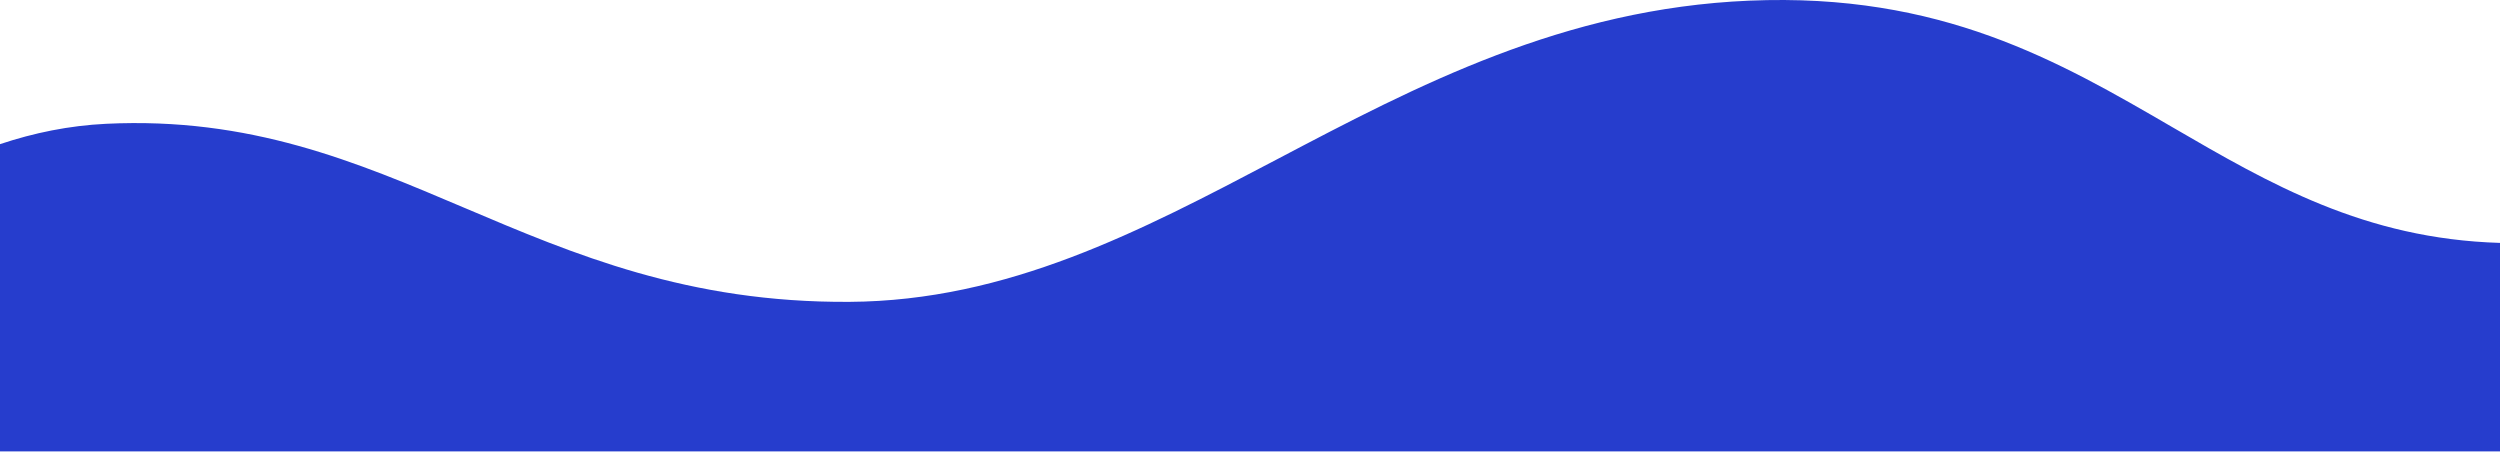
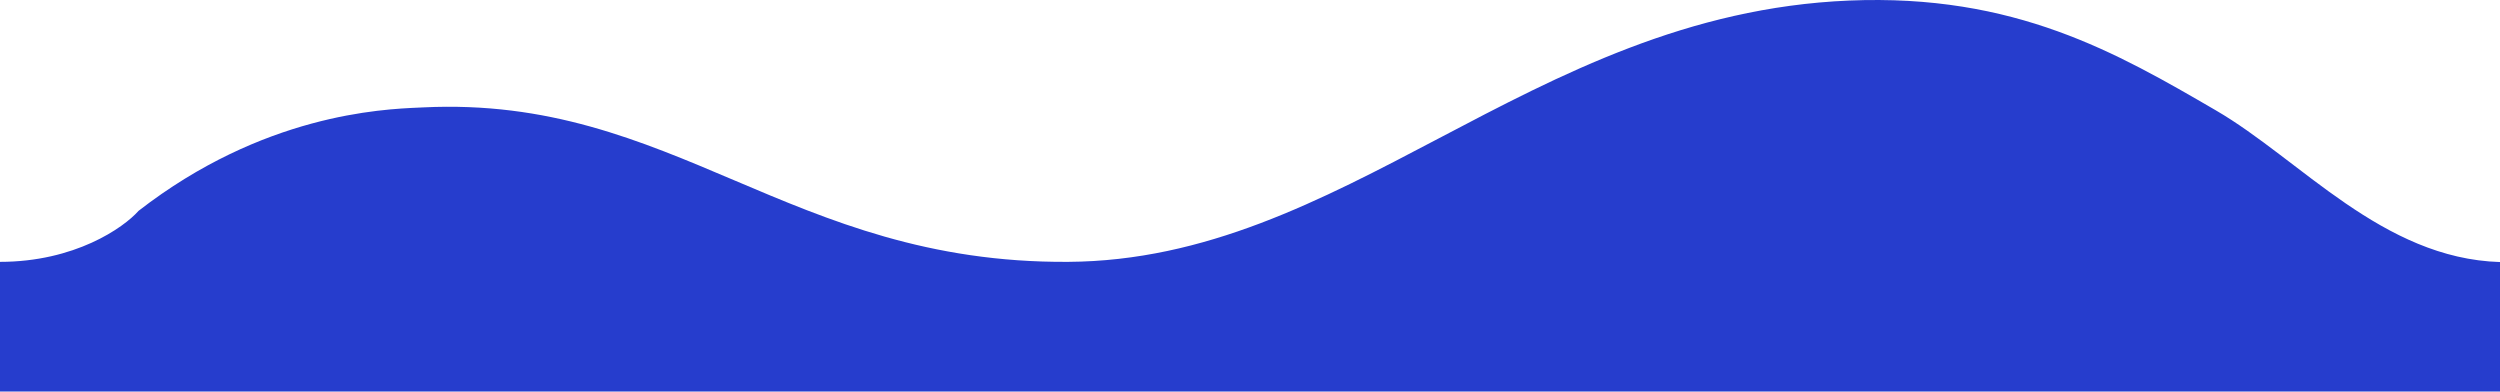
- <svg xmlns="http://www.w3.org/2000/svg" width="360" height="65" viewBox="0 0 360 65" fill="none">
-   <path d="M312.821 18.313C326.851 26.468 340.479 34.39 360 34.978V65H0V20.759C4.875 19.13 9.959 18.084 15.284 17.826C36.025 16.825 51.18 23.261 66.895 29.935C82.711 36.652 99.094 43.61 122.311 43.468C145.12 43.329 164.122 33.336 183.839 22.968C204.131 12.296 225.18 1.227 251.913 0.094C279.47 -1.073 296.42 8.78 312.821 18.313Z" fill="#263DCD" />
+ <svg xmlns="http://www.w3.org/2000/svg" width="415" height="65" viewBox="0 0 415 65" fill="none">
+   <path fill-rule="evenodd" clip-rule="evenodd" d="M415 43.5C395.479 42.911 381.851 26.468 367.821 18.313C351.42 8.78 334.47 -1.073 306.913 0.094C280.18 1.227 259.131 12.296 238.839 22.968C219.122 33.336 200.12 43.329 177.311 43.468C154.094 43.61 137.711 36.652 121.895 29.935C106.18 23.261 91.025 16.825 70.284 17.826C70.075 17.837 69.842 17.847 69.587 17.858C63.35 18.128 43.655 18.982 23 35C20.5 37.823 12.4 43.468 0 43.468V65H23H415V43.5Z" fill="#263DCD" />
</svg>
